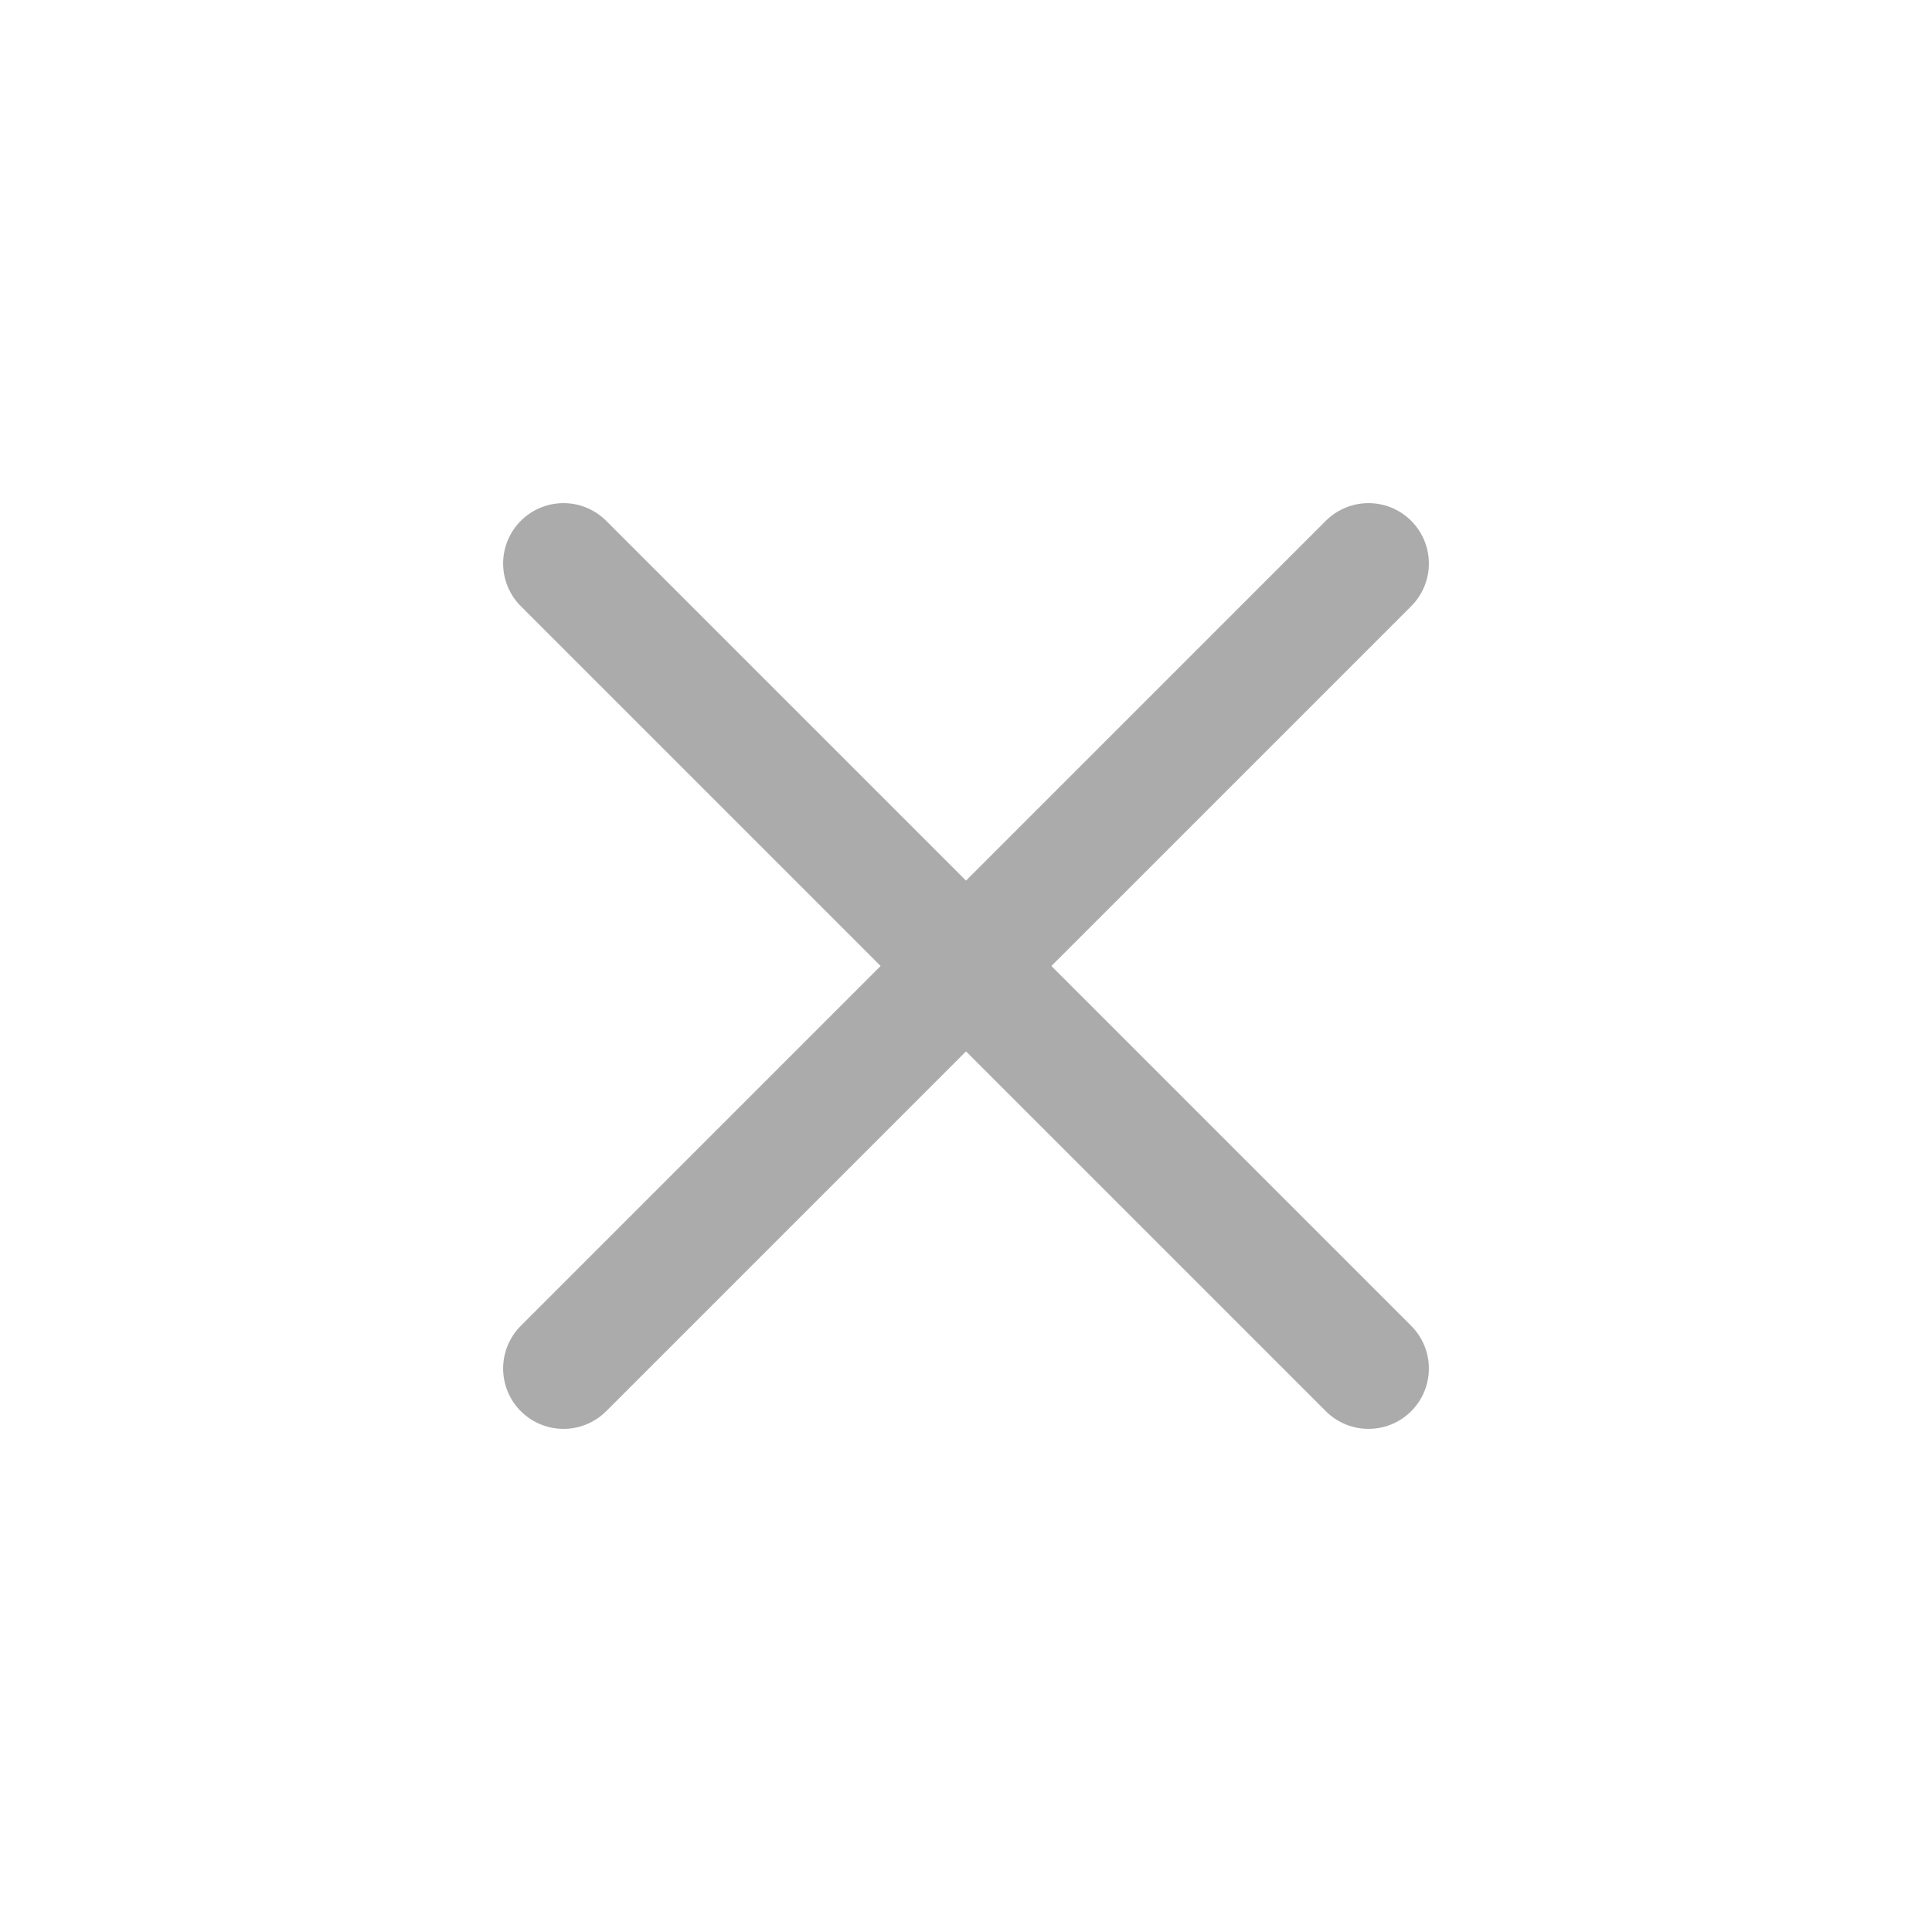
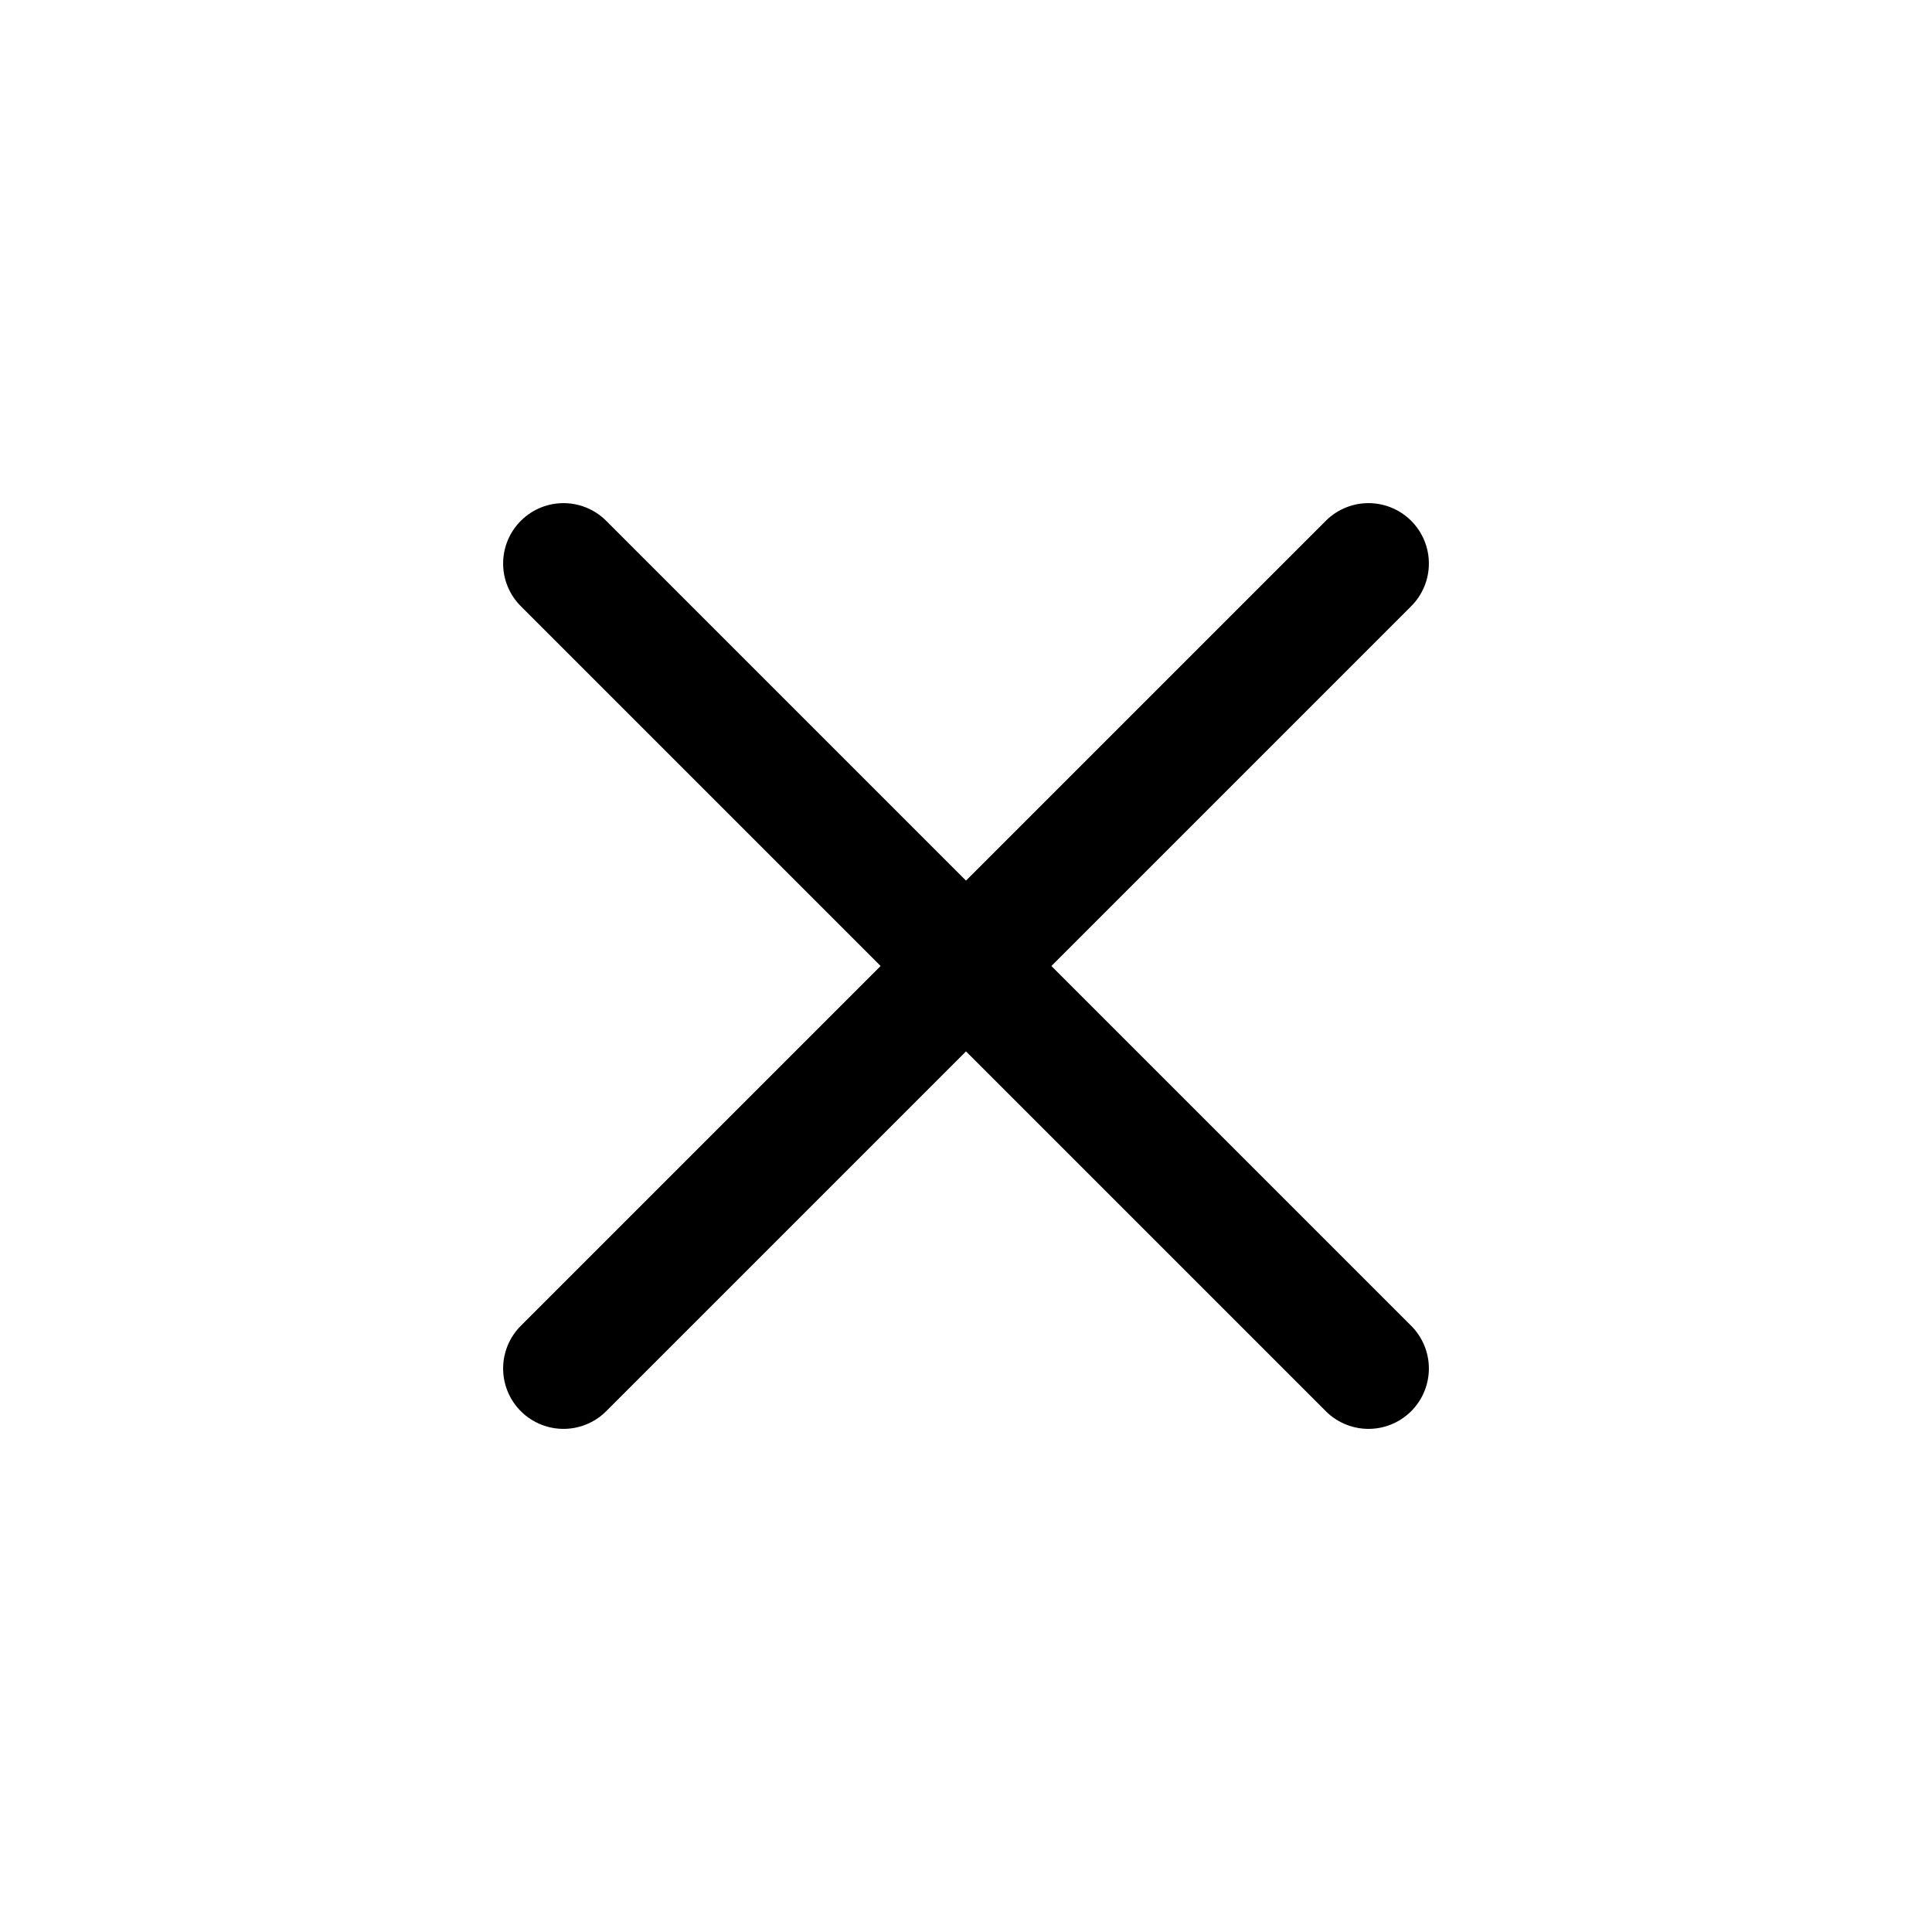
<svg xmlns="http://www.w3.org/2000/svg" width="24" height="24" viewBox="0 0 24 24" fill="none">
-   <path d="M17 7L7 17" stroke="#ABABAB" stroke-width="1.5" stroke-linecap="round" />
-   <path d="M7 7L17 17" stroke="#ABABAB" stroke-width="1.5" stroke-linecap="round" />
+   <path d="M17 7L7 17" stroke="currentColor" stroke-width="1.5" stroke-linecap="round" />
+   <path d="M7 7L17 17" stroke="currentColor" stroke-width="1.5" stroke-linecap="round" />
</svg>
